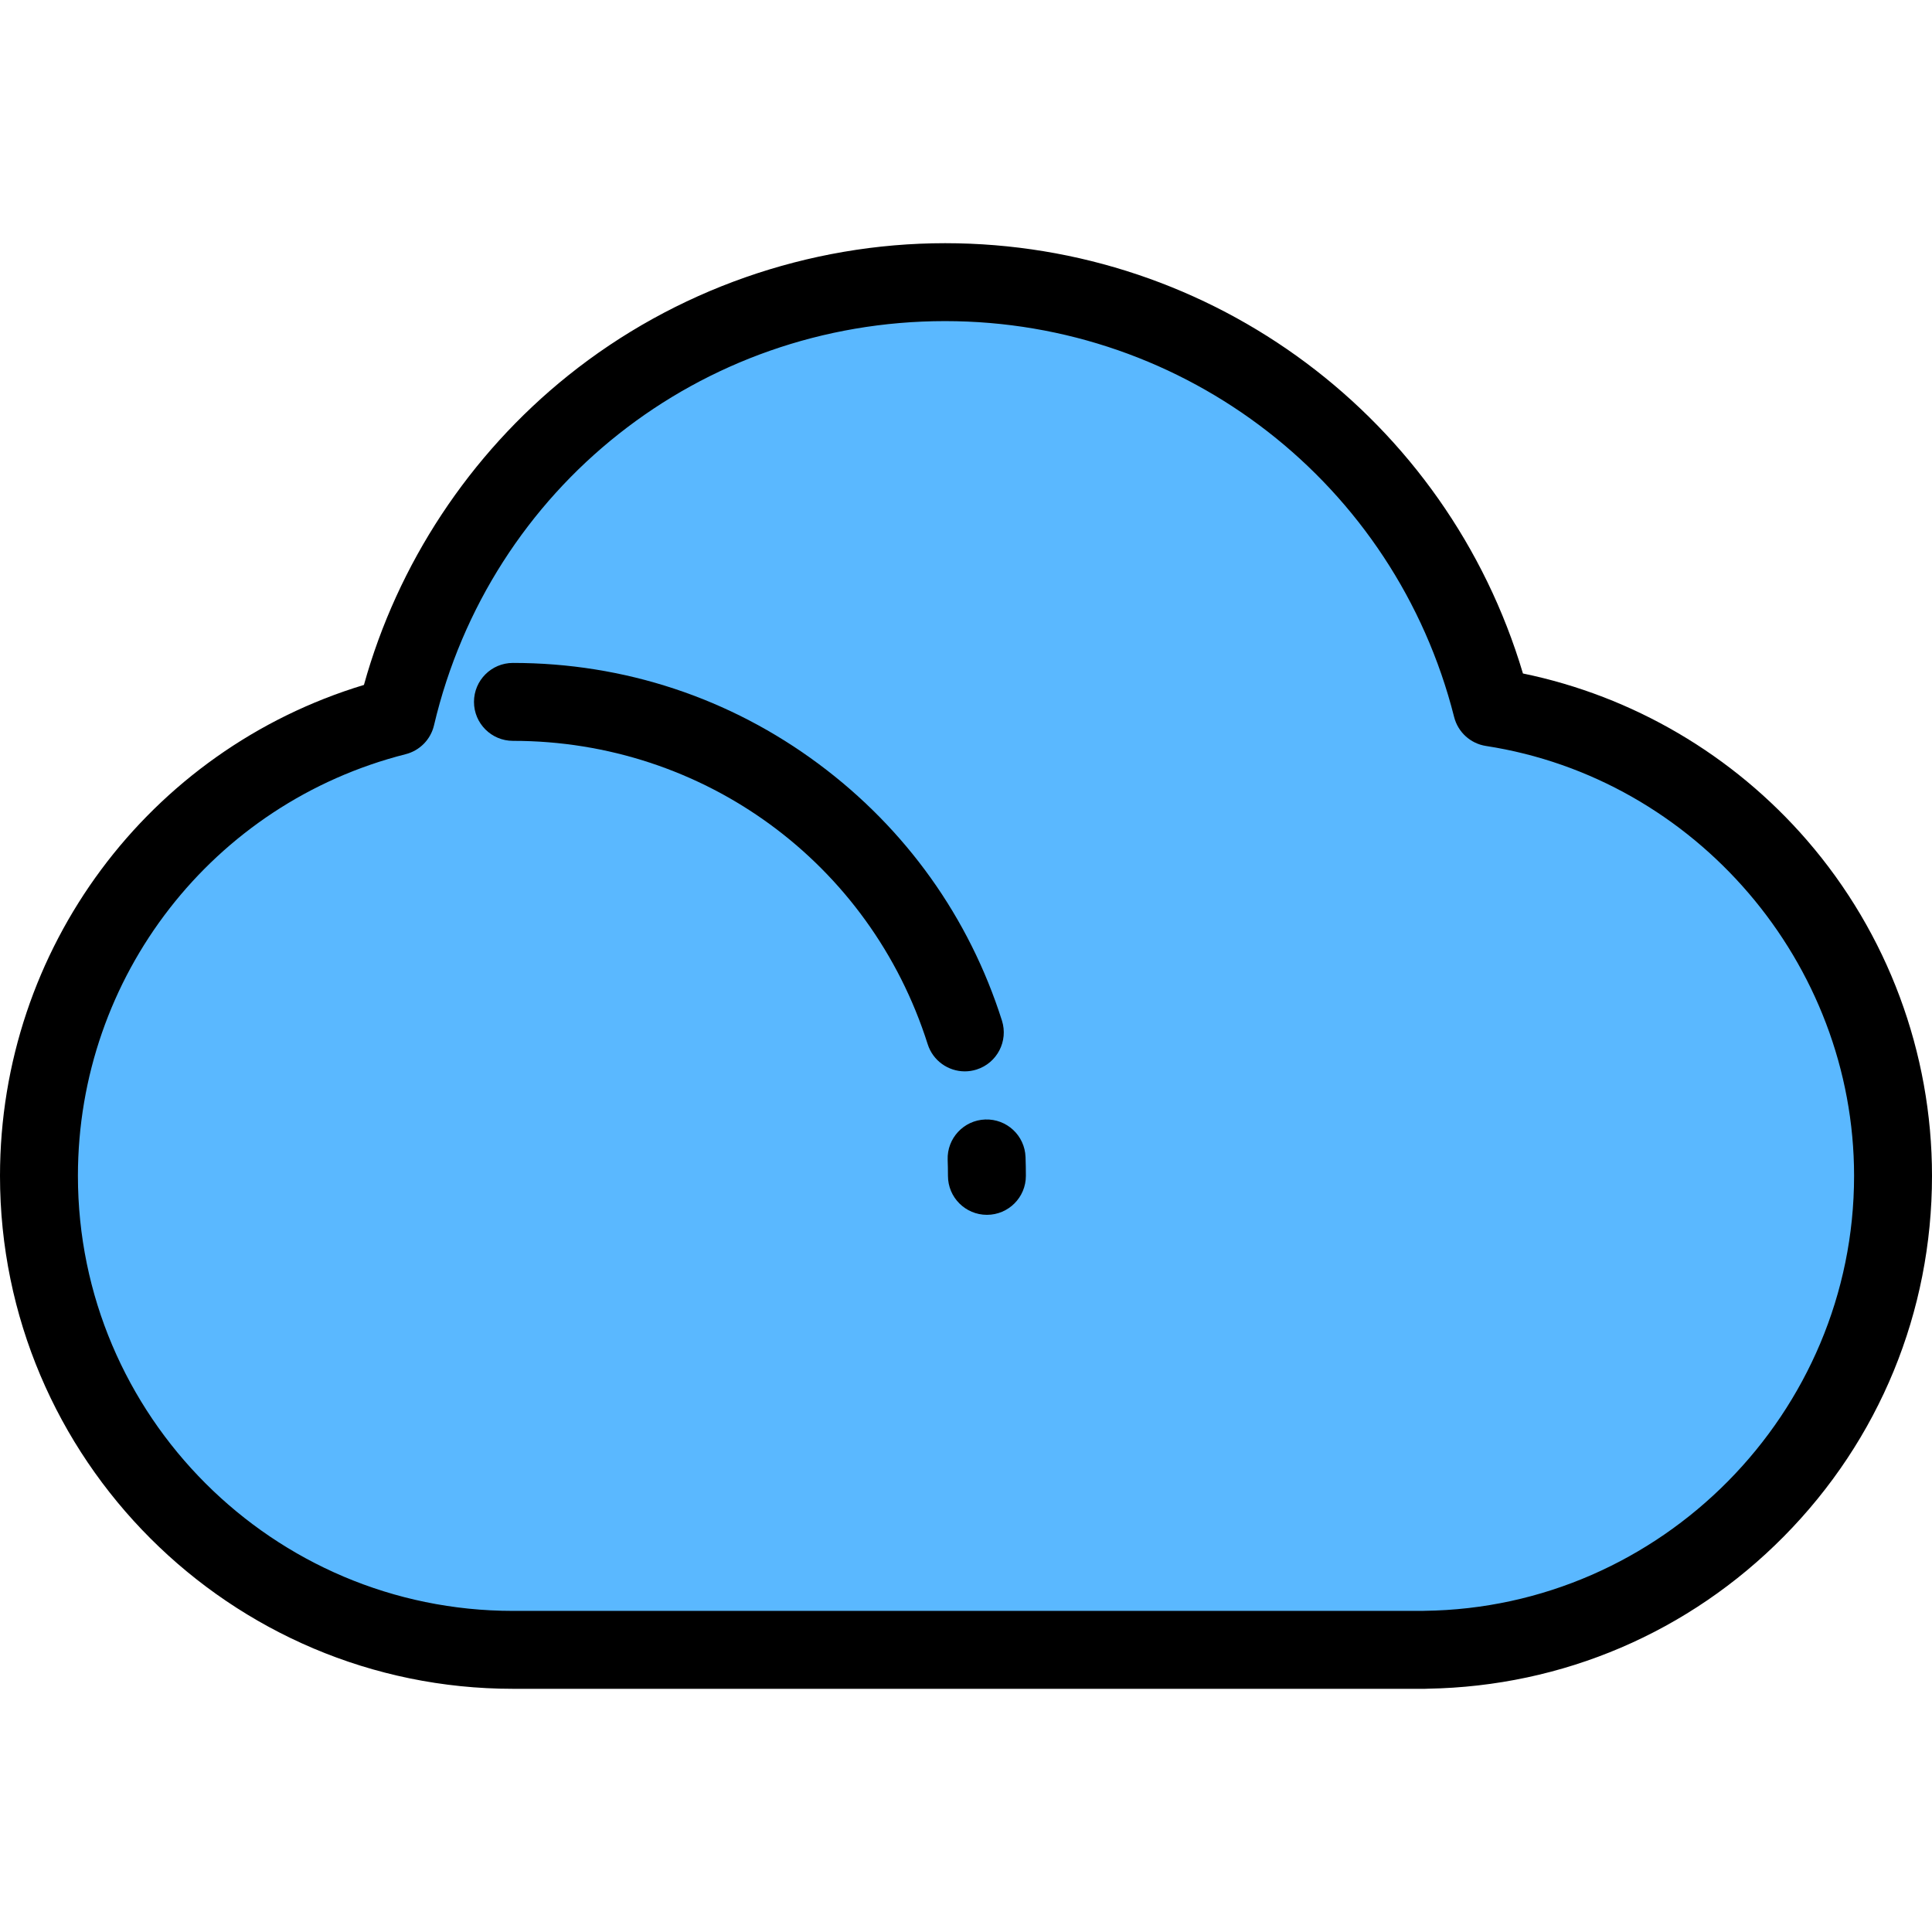
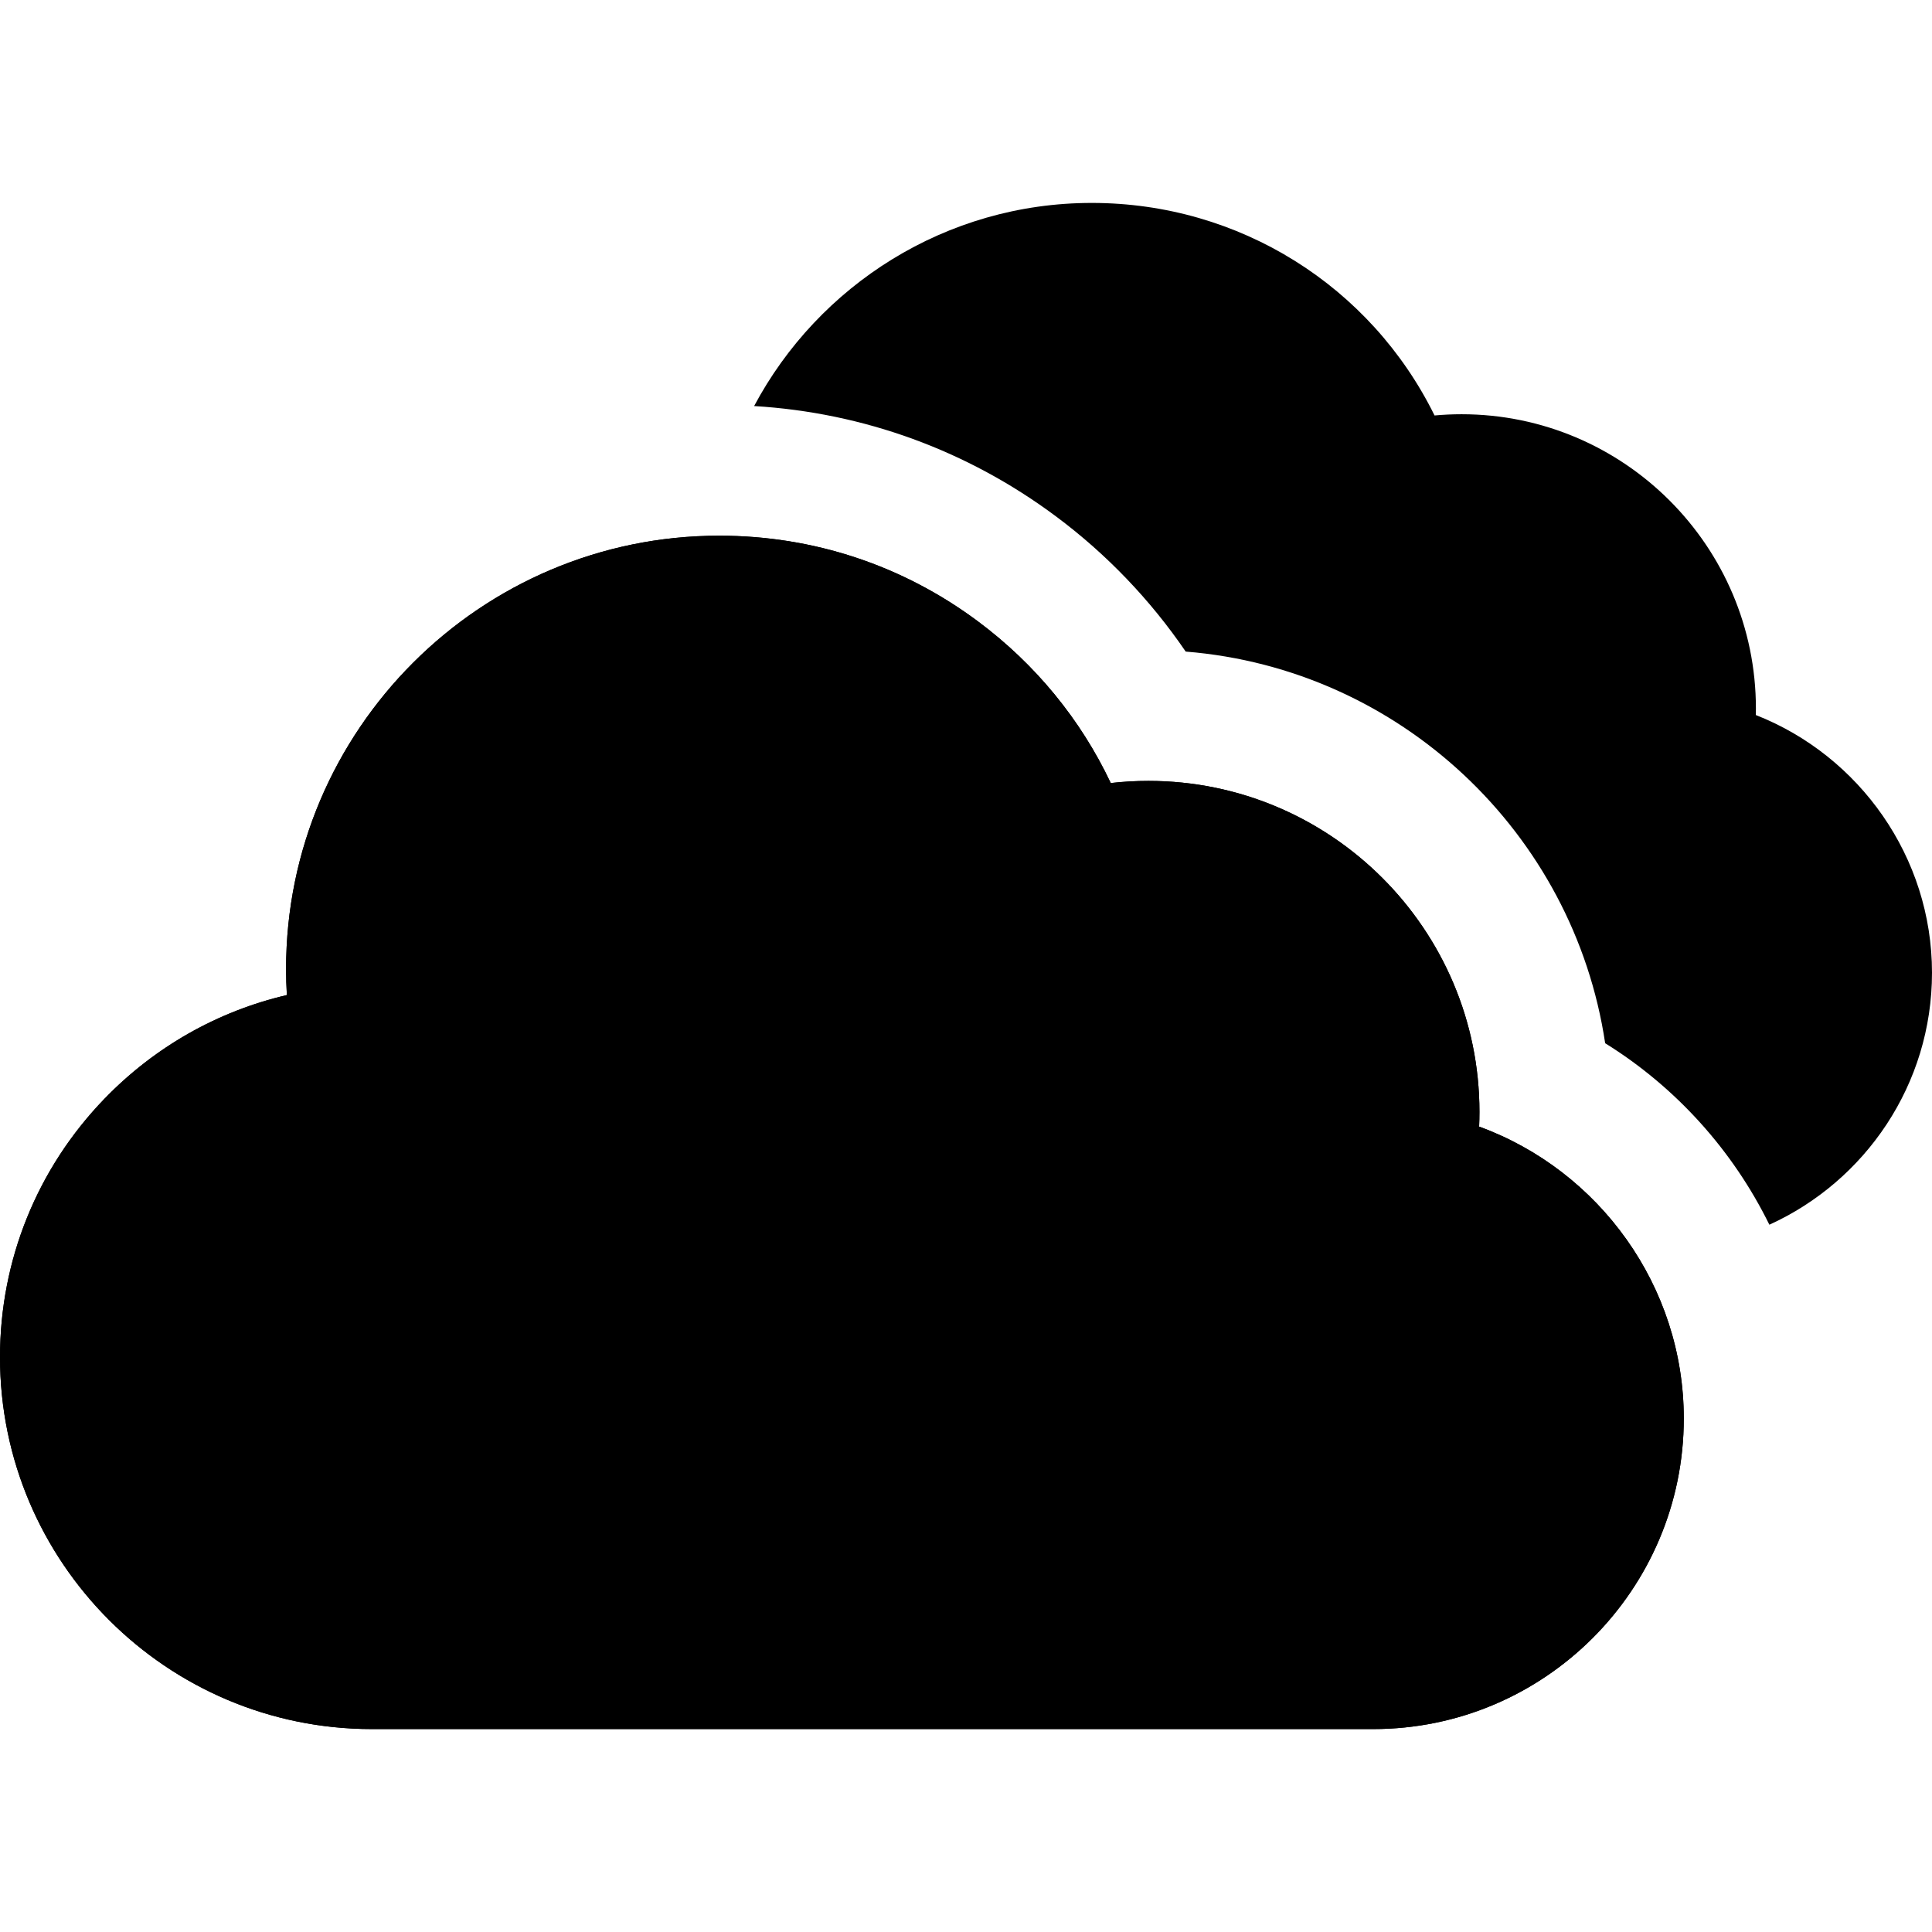
- <svg xmlns="http://www.w3.org/2000/svg" height="800px" width="800px" version="1.1" id="Layer_1" viewBox="0 0 512 512" xml:space="preserve">
-   <path style="fill:#5AB8FF;" d="M501.675,311.617c0-62.804-46.1-114.845-106.307-124.133  c-16.384-64.772-75.051-112.711-144.913-112.711c-70.714,0-129.958,49.114-145.493,115.088  c-54.393,13.796-94.638,63.076-94.638,121.757c0,69.37,56.24,125.611,125.61,125.611h241.689v-0.021  C446.275,436.373,501.675,380.465,501.675,311.617z" />
-   <path d="M377.623,447.552H135.935C60.98,447.552,0,386.572,0,311.617c0-60.207,39.354-112.843,96.447-130.104  c8.906-32.083,27.957-61.015,54.111-81.991c28.201-22.617,63.679-35.074,99.898-35.074c71.02,0,133.055,46.556,153.142,114.031  c29.138,6.008,55.678,21.554,75.311,44.248C500.247,247.394,512,278.963,512,311.617c0,36.014-13.945,69.95-39.265,95.56  c-25.139,25.425-58.609,39.737-94.31,40.345C378.16,447.542,377.893,447.552,377.623,447.552z M250.456,85.098  c-64.894,0-120.59,44.053-135.443,107.13c-0.883,3.749-3.779,6.695-7.511,7.641c-51.137,12.969-86.852,58.922-86.852,111.748  c0,63.568,51.717,115.286,115.285,115.286h241.04c0.173-0.01,0.347-0.018,0.522-0.019c62.779-0.764,113.853-52.472,113.853-115.268  c0-56.371-41.94-105.35-97.555-113.928c-4.097-0.632-7.418-3.654-8.435-7.672C369.733,128.242,314.259,85.098,250.456,85.098z" />
-   <path d="M255.683,283.922c-4.38,0-8.444-2.808-9.838-7.206c-15.253-48.079-59.423-80.383-109.91-80.383  c-5.702,0-10.325-4.622-10.325-10.325c0-5.702,4.622-10.325,10.325-10.325c29.447,0,57.471,9.263,81.038,26.789  c23.101,17.178,39.891,40.692,48.554,68c1.724,5.435-1.284,11.24-6.719,12.964C257.77,283.765,256.718,283.922,255.683,283.922z" />
-   <path d="M261.544,321.942c-5.702,0-10.325-4.622-10.325-10.325c0-1.407-0.026-2.837-0.077-4.249  c-0.205-5.698,4.247-10.485,9.945-10.691c5.714-0.205,10.485,4.247,10.691,9.945c0.06,1.659,0.09,3.34,0.09,4.995  C271.869,317.319,267.247,321.942,261.544,321.942z" />
+ <svg xmlns="http://www.w3.org/2000/svg" fill="#000000" height="800px" width="800px" version="1.1" id="Layer_1" viewBox="0 0 512 512" xml:space="preserve">
+   <g>
+     <g>
+       <path d="M465.314,189.491c0.013-0.571,0.02-1.143,0.02-1.714c0-43.01-34.99-78-78-78c-2.398,0-4.787,0.11-7.163,0.327    c-16.865-34.231-51.676-56.326-90.837-56.326c-38.719,0-72.43,21.832-89.485,53.828c29.025,1.754,56.514,11.751,79.986,29.232    c13.4,9.978,25.043,22.146,34.386,35.838c56.826,4.559,102.821,48.098,111.164,103.789c18.848,11.702,33.874,28.489,43.516,48.097    C494.291,313.021,512,287.437,512,257.778C512,227.193,492.826,200.292,465.314,189.491z" />
+     </g>
+   </g>
+   <g>
+     <g>
+       <path d="M391.984,298.562c0.058-1.294,0.087-2.588,0.087-3.884c0-48.375-39.356-87.731-87.731-87.731    c-3.344,0-6.674,0.19-9.977,0.564c-7.993-16.879-19.98-31.512-35.233-42.87c-19.921-14.835-43.611-22.677-68.509-22.677    c-63.305,0-114.807,51.502-114.807,114.807c0,2.313,0.069,4.626,0.208,6.933c-18.283,4.264-35.006,13.696-48.329,27.471    C9.835,309.643,0,333.965,0,359.661c0,54.347,44.215,98.561,98.561,98.561h265.344c45.389,0,82.316-36.927,82.316-82.316    C446.222,340.9,423.843,310.195,391.984,298.562z" />
+     </g>
+   </g>
+   <g>
+     <g>
+       <path d="M391.984,298.562c0.058-1.294,0.087-2.588,0.087-3.884c0-48.375-39.356-87.731-87.731-87.731    c-3.344,0-6.674,0.19-9.977,0.564c-7.993-16.879-19.98-31.512-35.233-42.87c-19.921-14.835-43.611-22.677-68.509-22.677    c-63.305,0-114.807,51.502-114.807,114.807c0,2.313,0.069,4.626,0.208,6.933c-18.283,4.264-35.006,13.696-48.329,27.471    C9.835,309.643,0,333.965,0,359.661c0,54.347,44.215,98.561,98.561,98.561h265.344c45.389,0,82.316-36.927,82.316-82.316    C446.222,340.9,423.843,310.195,391.984,298.562z" />
+     </g>
+   </g>
</svg>
